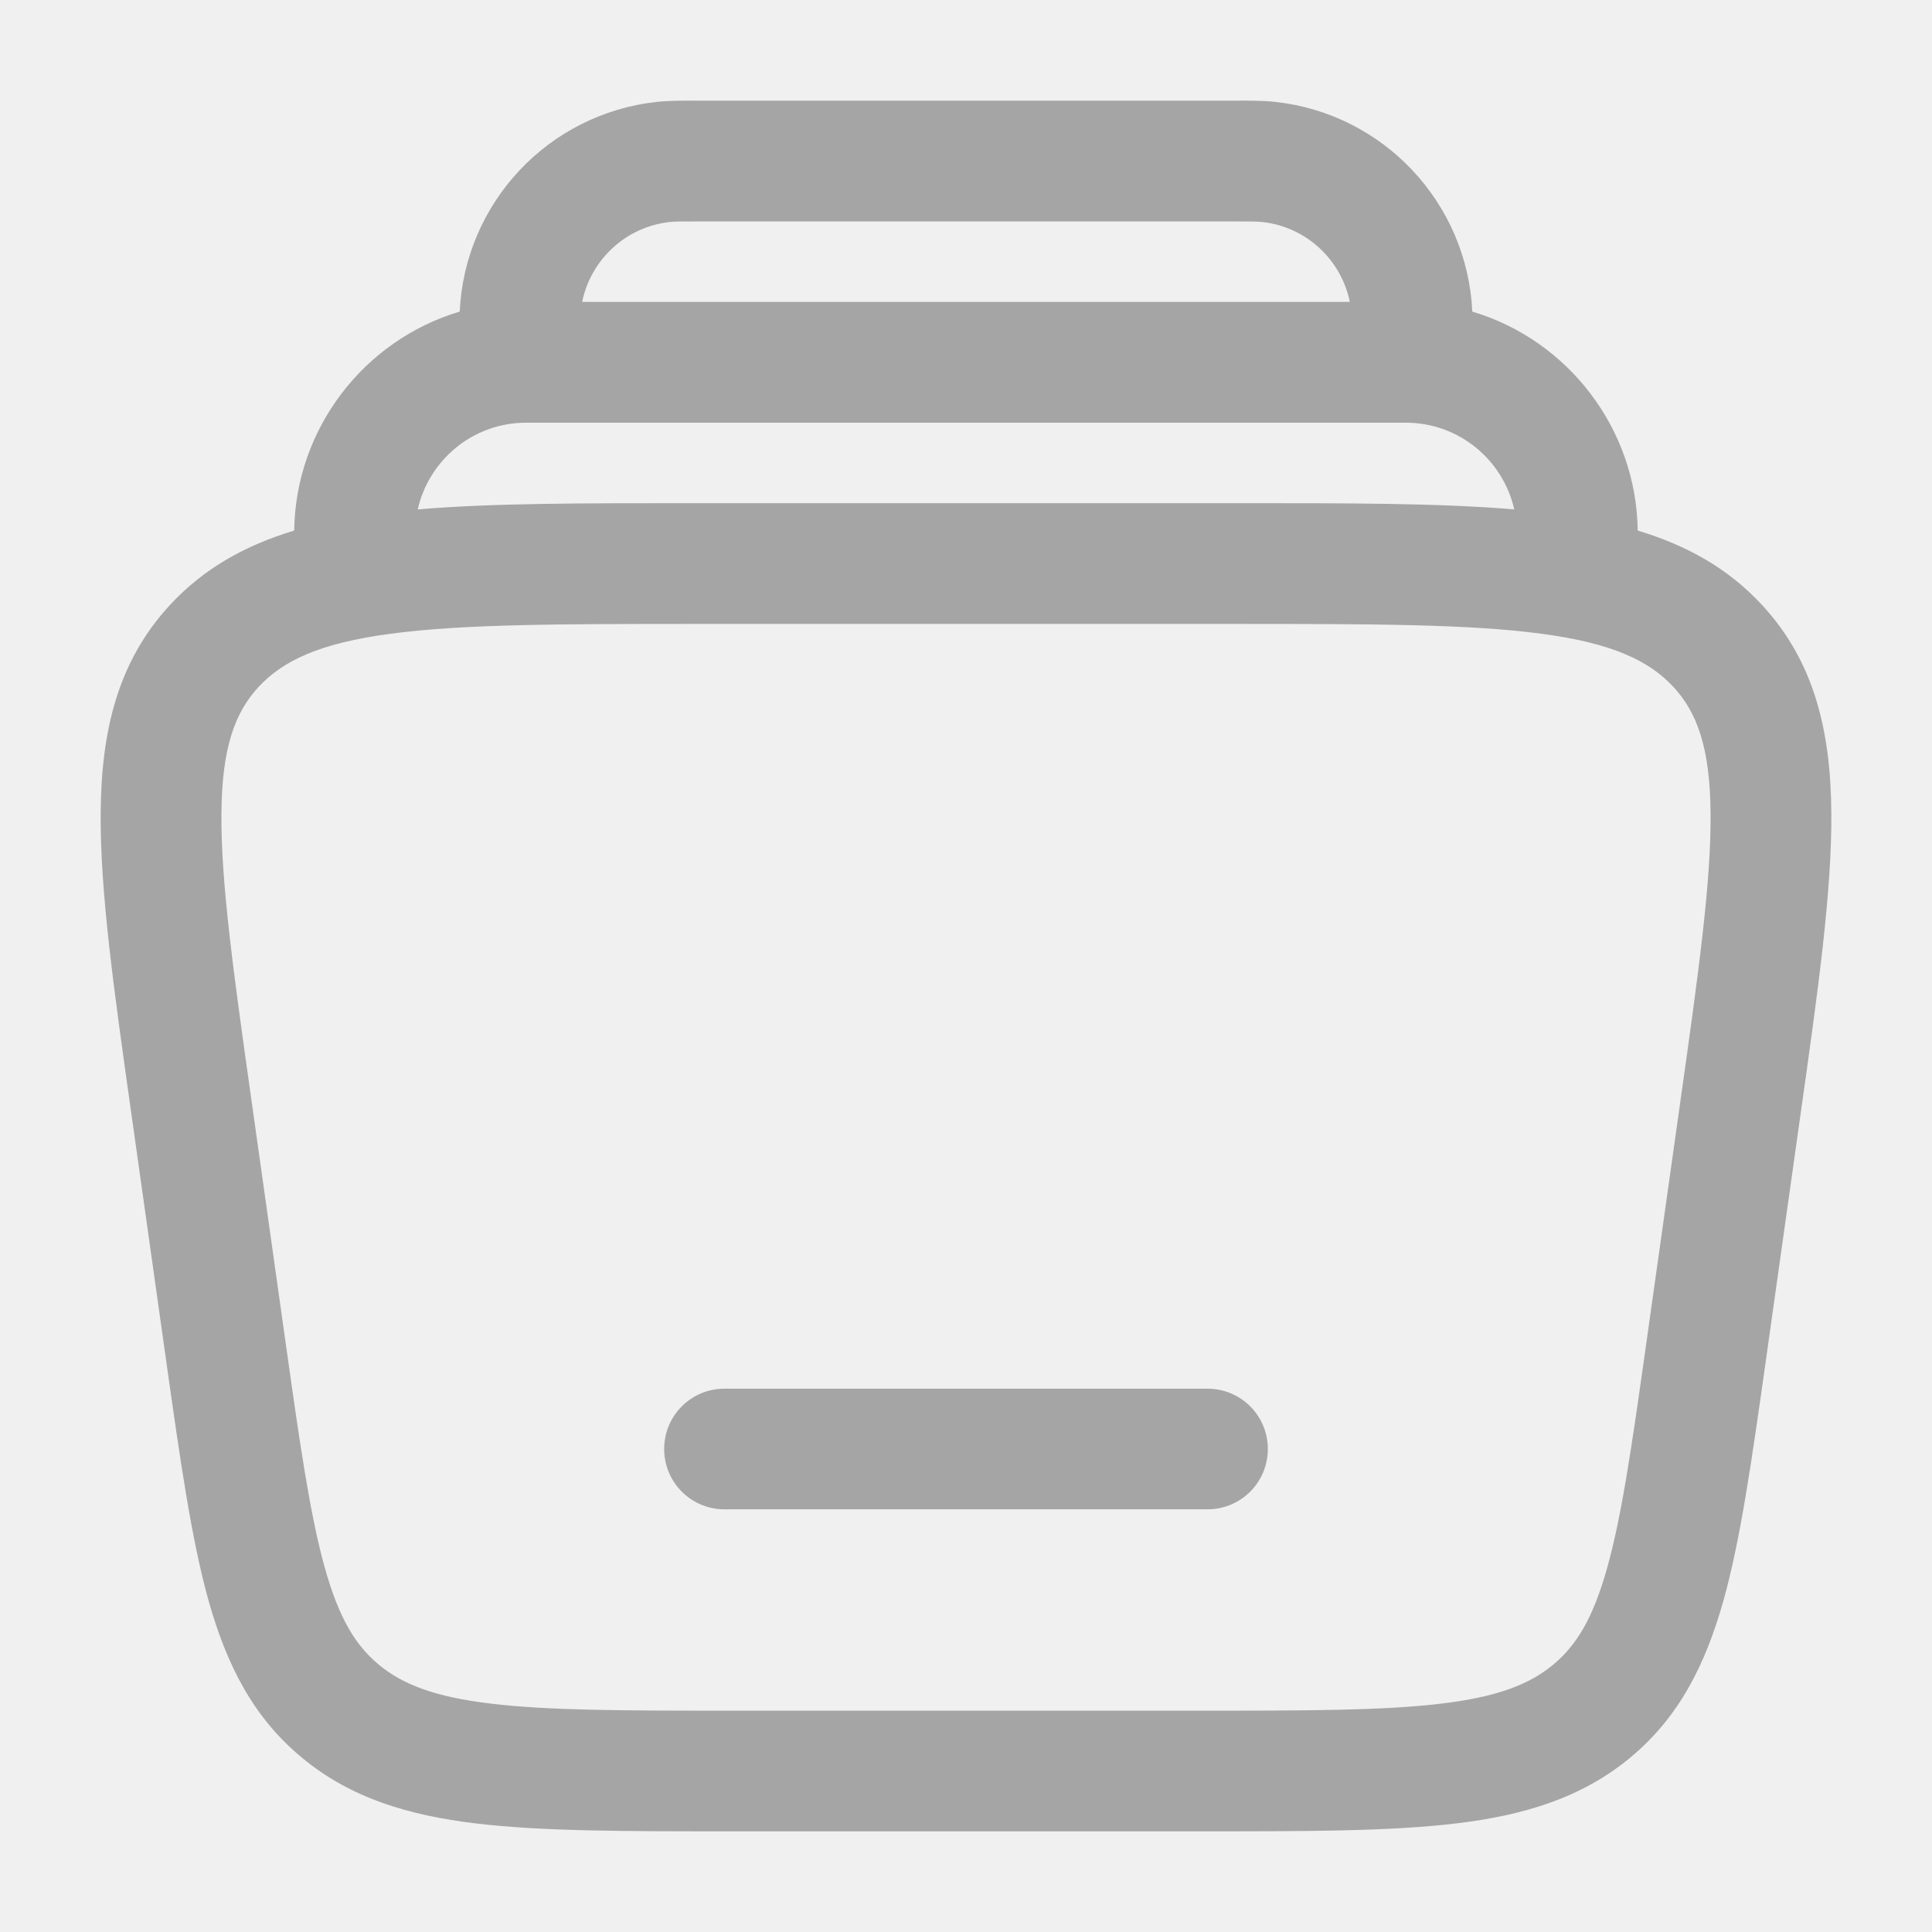
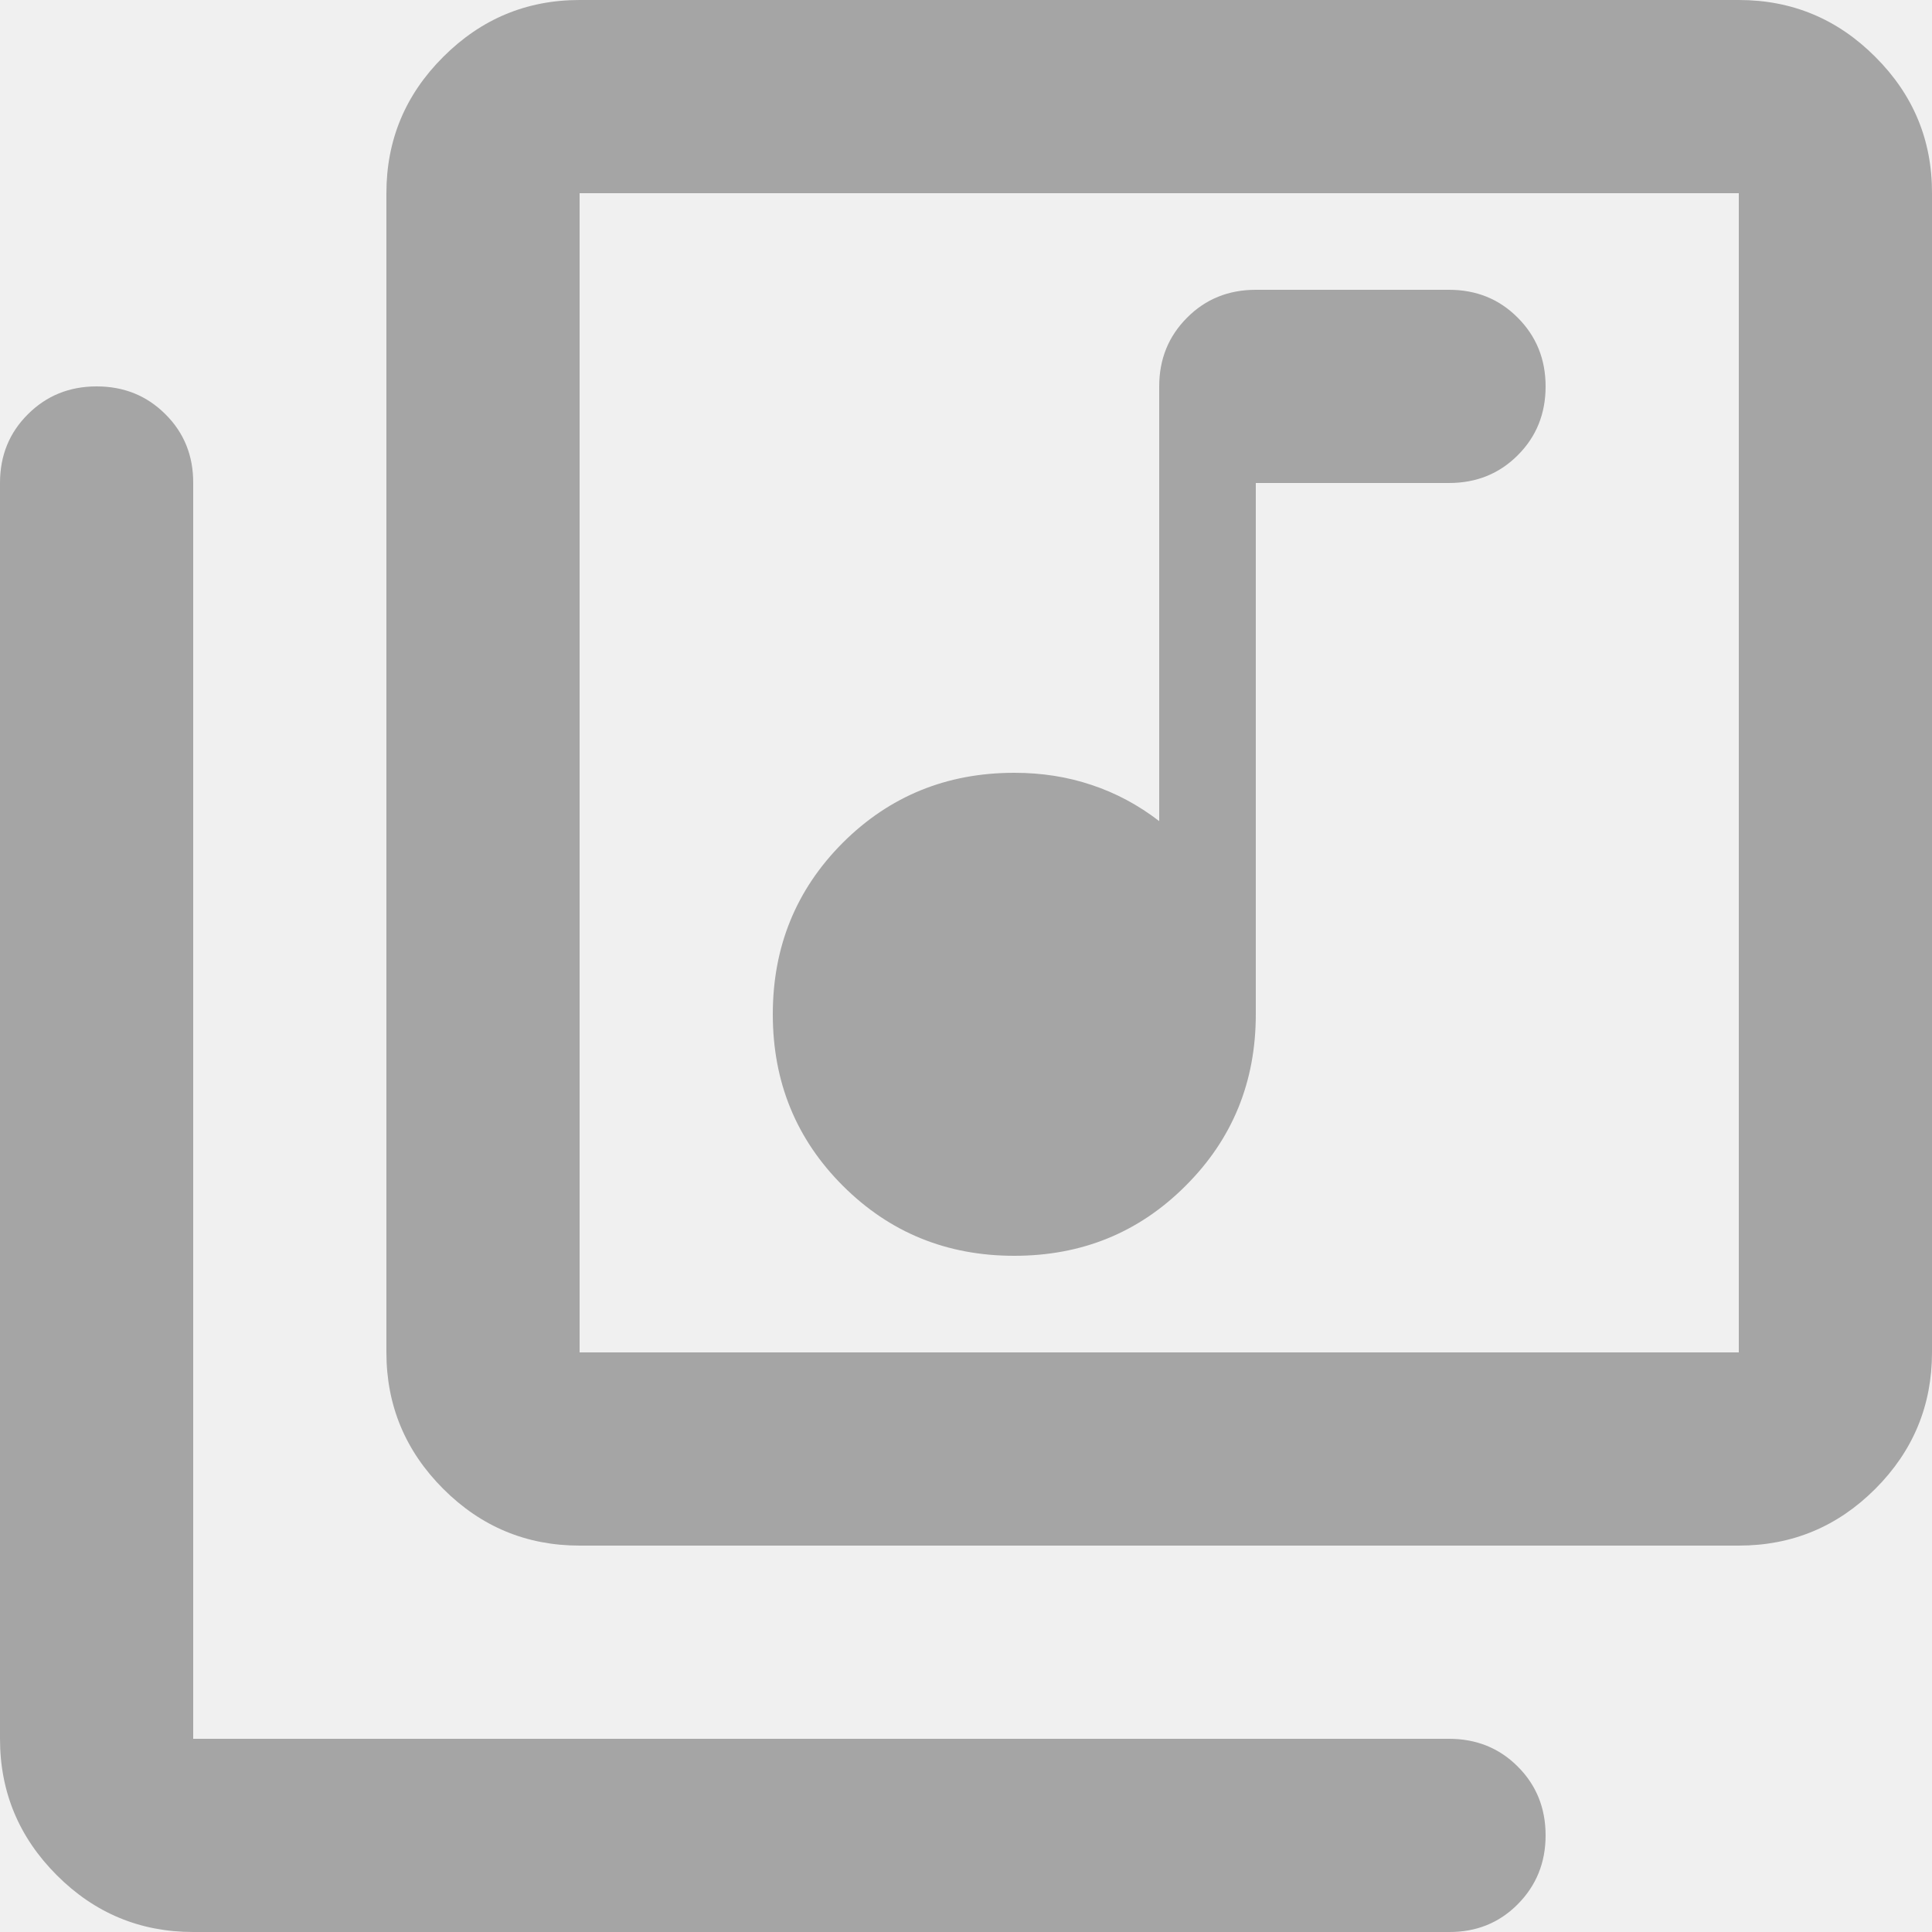
- <svg xmlns="http://www.w3.org/2000/svg" width="18" height="18" viewBox="0 0 18 18" fill="none">
-   <g clip-path="url(#clip0_759_1746)">
-     <path fill-rule="evenodd" clip-rule="evenodd" d="M6.188 13.5C6.188 13.189 6.439 12.938 6.75 12.938H11.25C11.561 12.938 11.812 13.189 11.812 13.5C11.812 13.811 11.561 14.062 11.25 14.062H6.75C6.439 14.062 6.188 13.811 6.188 13.5Z" fill="#A5A5A5" />
-     <path fill-rule="evenodd" clip-rule="evenodd" d="M6.525 0.938H11.475C11.64 0.937 11.767 0.937 11.877 0.949C12.893 1.058 13.67 1.892 13.717 2.903C14.61 3.169 15.247 3.996 15.258 4.943C15.709 5.079 16.098 5.292 16.416 5.636C16.905 6.164 17.057 6.815 17.062 7.575C17.068 8.306 16.938 9.23 16.776 10.377L16.447 12.712C16.32 13.61 16.217 14.338 16.058 14.909C15.89 15.507 15.644 15.998 15.188 16.376C14.735 16.751 14.198 16.913 13.563 16.989C12.949 17.062 12.177 17.062 11.215 17.062H6.785C5.824 17.062 5.051 17.062 4.437 16.989C3.802 16.913 3.265 16.751 2.813 16.376C2.356 15.998 2.11 15.507 1.942 14.909C1.783 14.338 1.68 13.61 1.553 12.712L1.224 10.377C1.062 9.23 0.932 8.306 0.938 7.575C0.943 6.815 1.095 6.164 1.584 5.636C1.902 5.292 2.291 5.079 2.741 4.943C2.753 3.996 3.389 3.169 4.283 2.903C4.33 1.892 5.107 1.058 6.123 0.949C6.233 0.937 6.36 0.937 6.525 0.938ZM3.892 4.746C4.586 4.687 5.437 4.688 6.462 4.688H11.538C12.562 4.688 13.414 4.687 14.108 4.746C14.005 4.29 13.598 3.938 13.096 3.938H4.903C4.402 3.938 3.995 4.29 3.892 4.746ZM11.757 2.068C12.17 2.112 12.496 2.42 12.576 2.813H5.424C5.504 2.42 5.83 2.112 6.243 2.068C6.285 2.063 6.345 2.063 6.556 2.063H11.444C11.655 2.063 11.715 2.063 11.757 2.068ZM2.409 6.4C2.637 6.155 2.978 5.992 3.642 5.904C4.318 5.814 5.223 5.813 6.504 5.813H11.496C12.777 5.813 13.682 5.814 14.358 5.904C15.022 5.992 15.363 6.155 15.591 6.4C15.812 6.64 15.933 6.966 15.937 7.584C15.942 8.221 15.825 9.062 15.655 10.266L15.338 12.516C15.205 13.462 15.111 14.116 14.974 14.606C14.842 15.078 14.687 15.33 14.47 15.51C14.25 15.692 13.954 15.809 13.429 15.872C12.89 15.937 12.185 15.938 11.178 15.938H6.822C5.815 15.938 5.11 15.937 4.571 15.872C4.046 15.809 3.75 15.692 3.53 15.51C3.313 15.33 3.158 15.078 3.026 14.606C2.889 14.116 2.795 13.462 2.662 12.516L2.345 10.266C2.175 9.062 2.058 8.221 2.063 7.584C2.067 6.966 2.188 6.64 2.409 6.4Z" fill="#A5A5A5" />
-   </g>
-   <defs>
-     <clipPath id="clip0_759_1746">
-       <rect width="18" height="18" fill="white" />
-     </clipPath>
-   </defs>
+ <svg xmlns="http://www.w3.org/2000/svg" width="14" height="14" viewBox="0 0 14 14" fill="none">
+   <path d="M7.35 9.1C7.84 9.1 8.254 8.931 8.592 8.592C8.931 8.254 9.1 7.84 9.1 7.35V3.5H10.5C10.698 3.5 10.865 3.433 10.999 3.298C11.133 3.164 11.2 2.998 11.2 2.8C11.2 2.602 11.132 2.436 10.998 2.302C10.864 2.167 10.698 2.1 10.5 2.1H9.1C8.902 2.1 8.736 2.167 8.602 2.302C8.468 2.436 8.4 2.602 8.4 2.8V5.95C8.248 5.833 8.085 5.746 7.91 5.688C7.735 5.629 7.548 5.6 7.35 5.6C6.86 5.6 6.446 5.769 6.107 6.107C5.769 6.446 5.6 6.86 5.6 7.35C5.6 7.84 5.769 8.254 6.107 8.592C6.446 8.931 6.86 9.1 7.35 9.1ZM4.2 11.2C3.815 11.2 3.486 11.063 3.212 10.789C2.938 10.515 2.8 10.185 2.8 9.8V1.4C2.8 1.015 2.937 0.686 3.212 0.412C3.486 0.138 3.815 0 4.2 0H12.6C12.985 0 13.315 0.137 13.589 0.412C13.864 0.686 14.001 1.015 14 1.4V9.8C14 10.185 13.863 10.515 13.589 10.789C13.315 11.063 12.986 11.2 12.6 11.2H4.2ZM4.2 9.8H12.6V1.4H4.2V9.8ZM1.4 14C1.015 14 0.686 13.863 0.412 13.589C0.138 13.315 0 12.986 0 12.6V3.5C0 3.302 0.067 3.136 0.202 3.002C0.336 2.868 0.502 2.8 0.7 2.8C0.898 2.8 1.064 2.867 1.199 3.002C1.334 3.136 1.401 3.303 1.4 3.5V12.6H10.5C10.698 12.6 10.865 12.667 10.999 12.802C11.133 12.936 11.2 13.102 11.2 13.3C11.2 13.498 11.132 13.664 10.998 13.799C10.864 13.934 10.698 14.001 10.5 14H1.4Z" fill="#A5A5A5" />
</svg>
